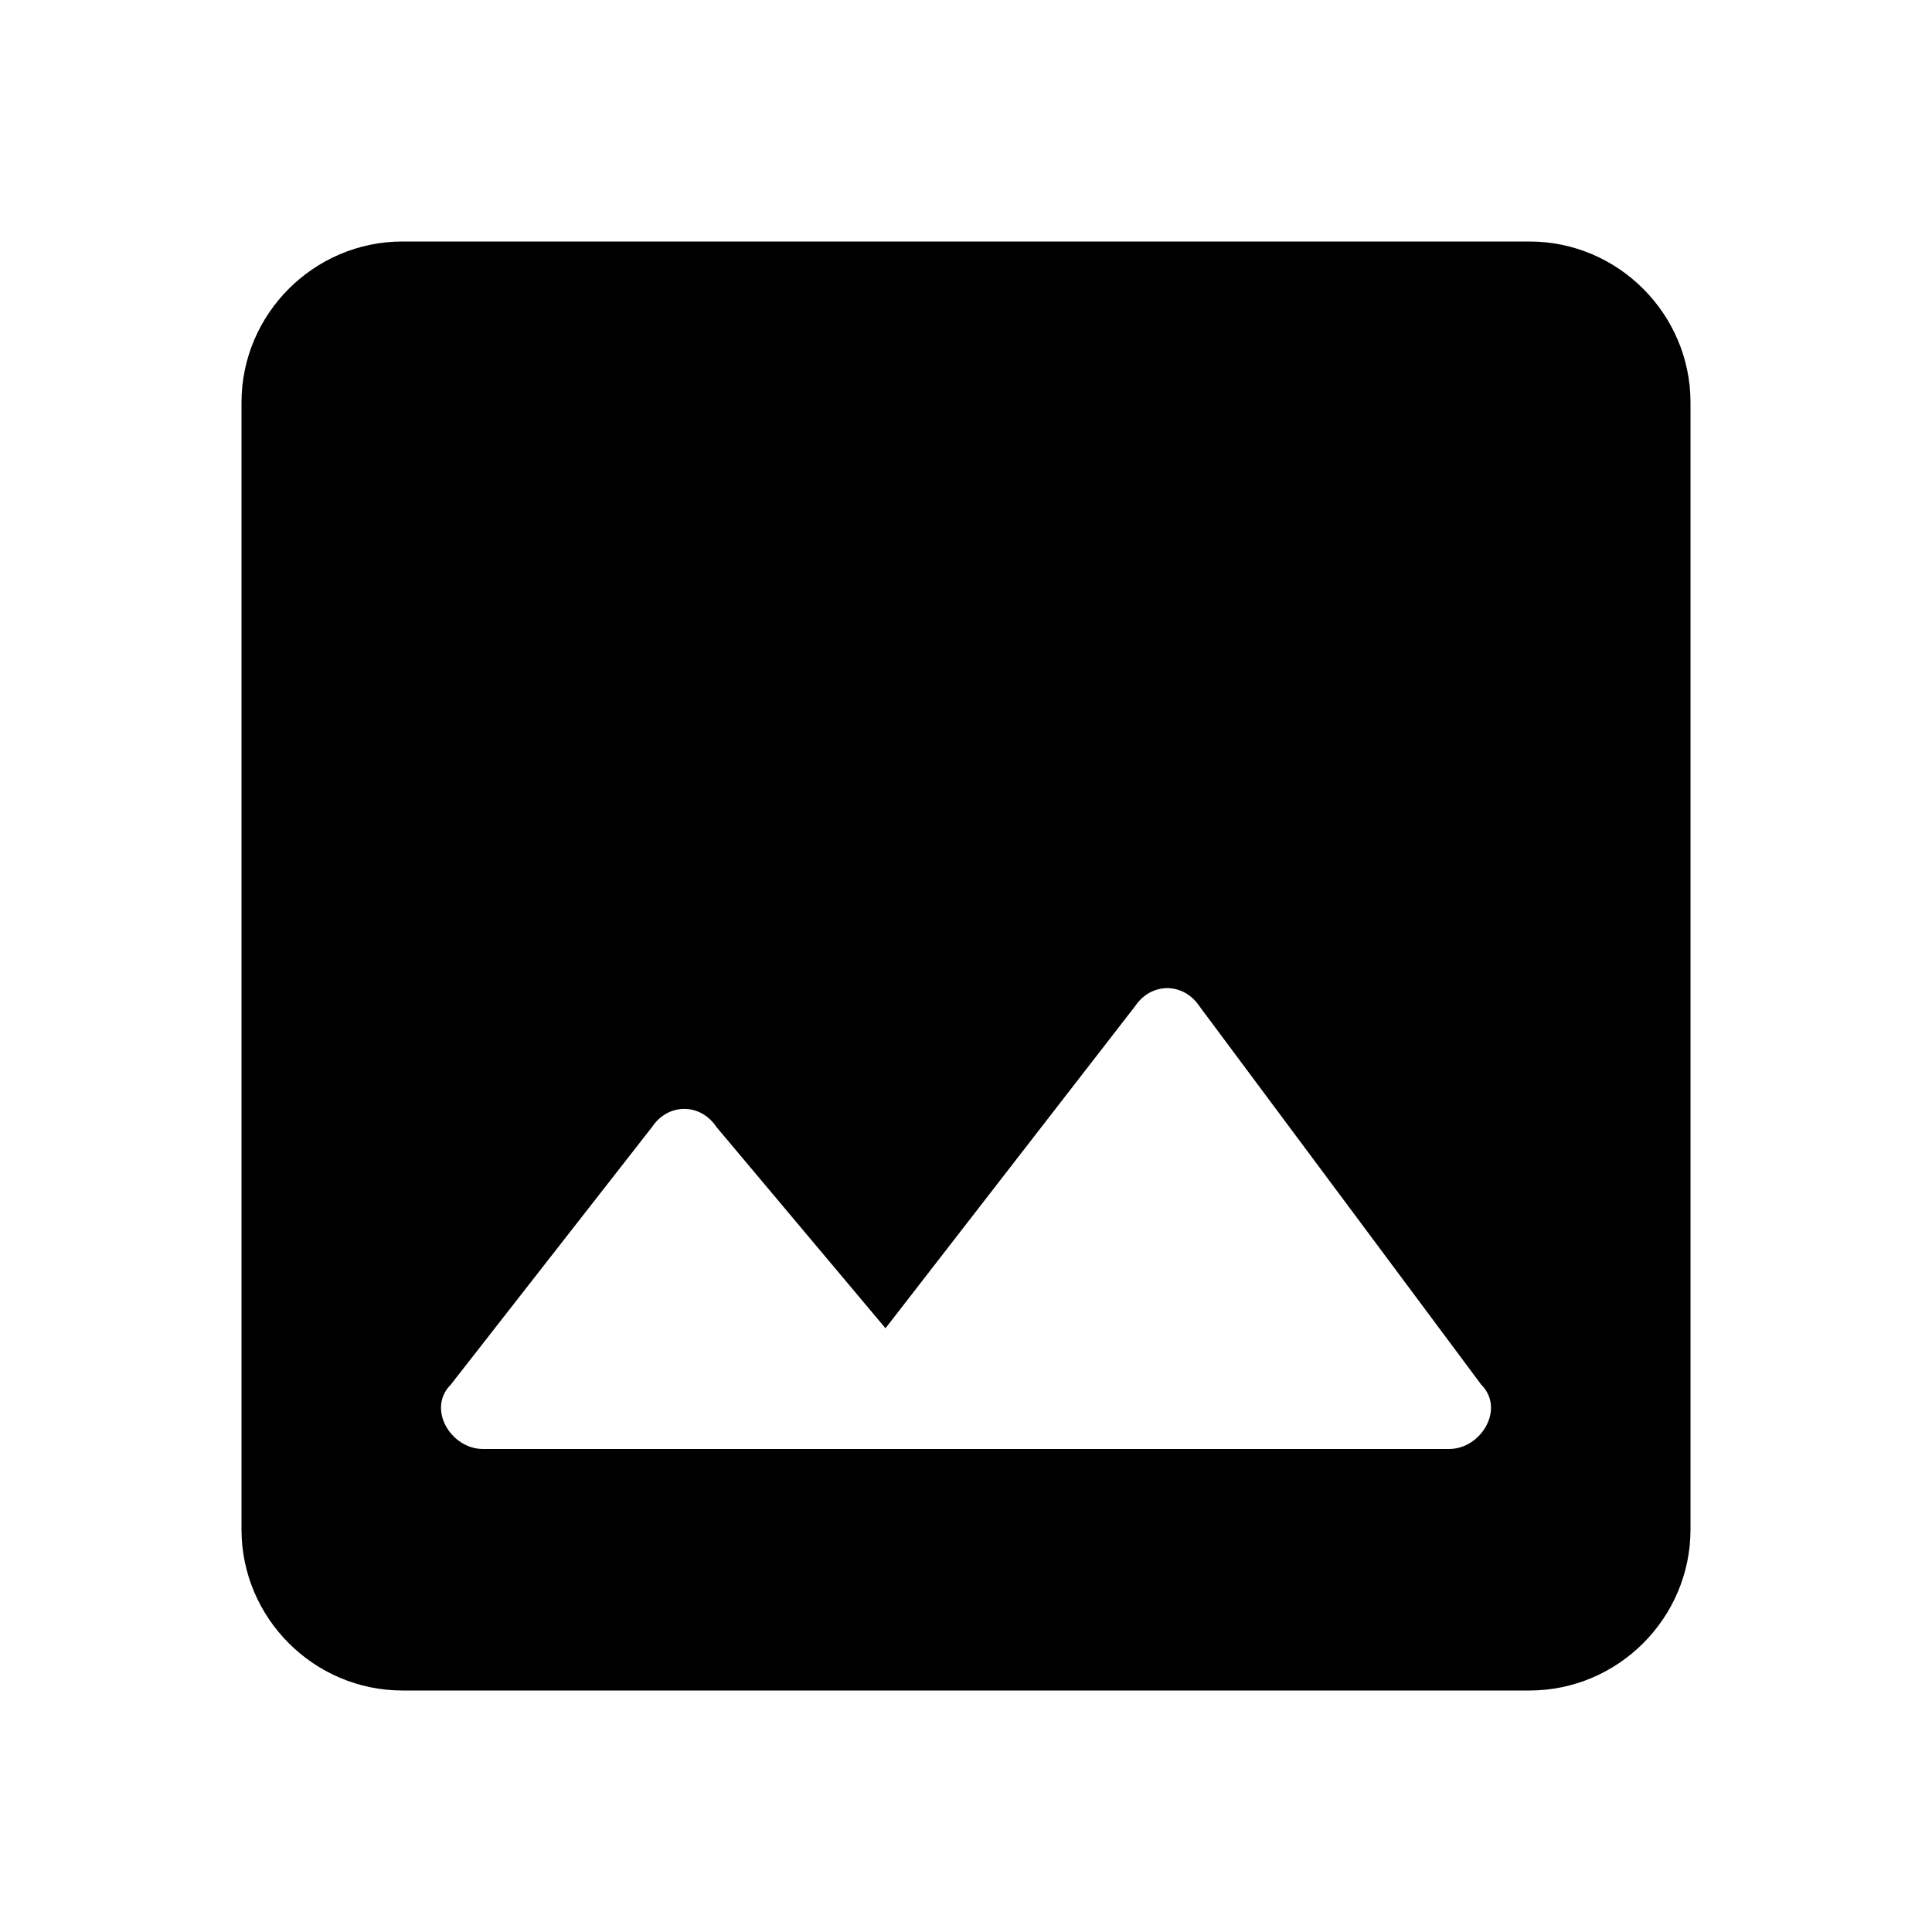
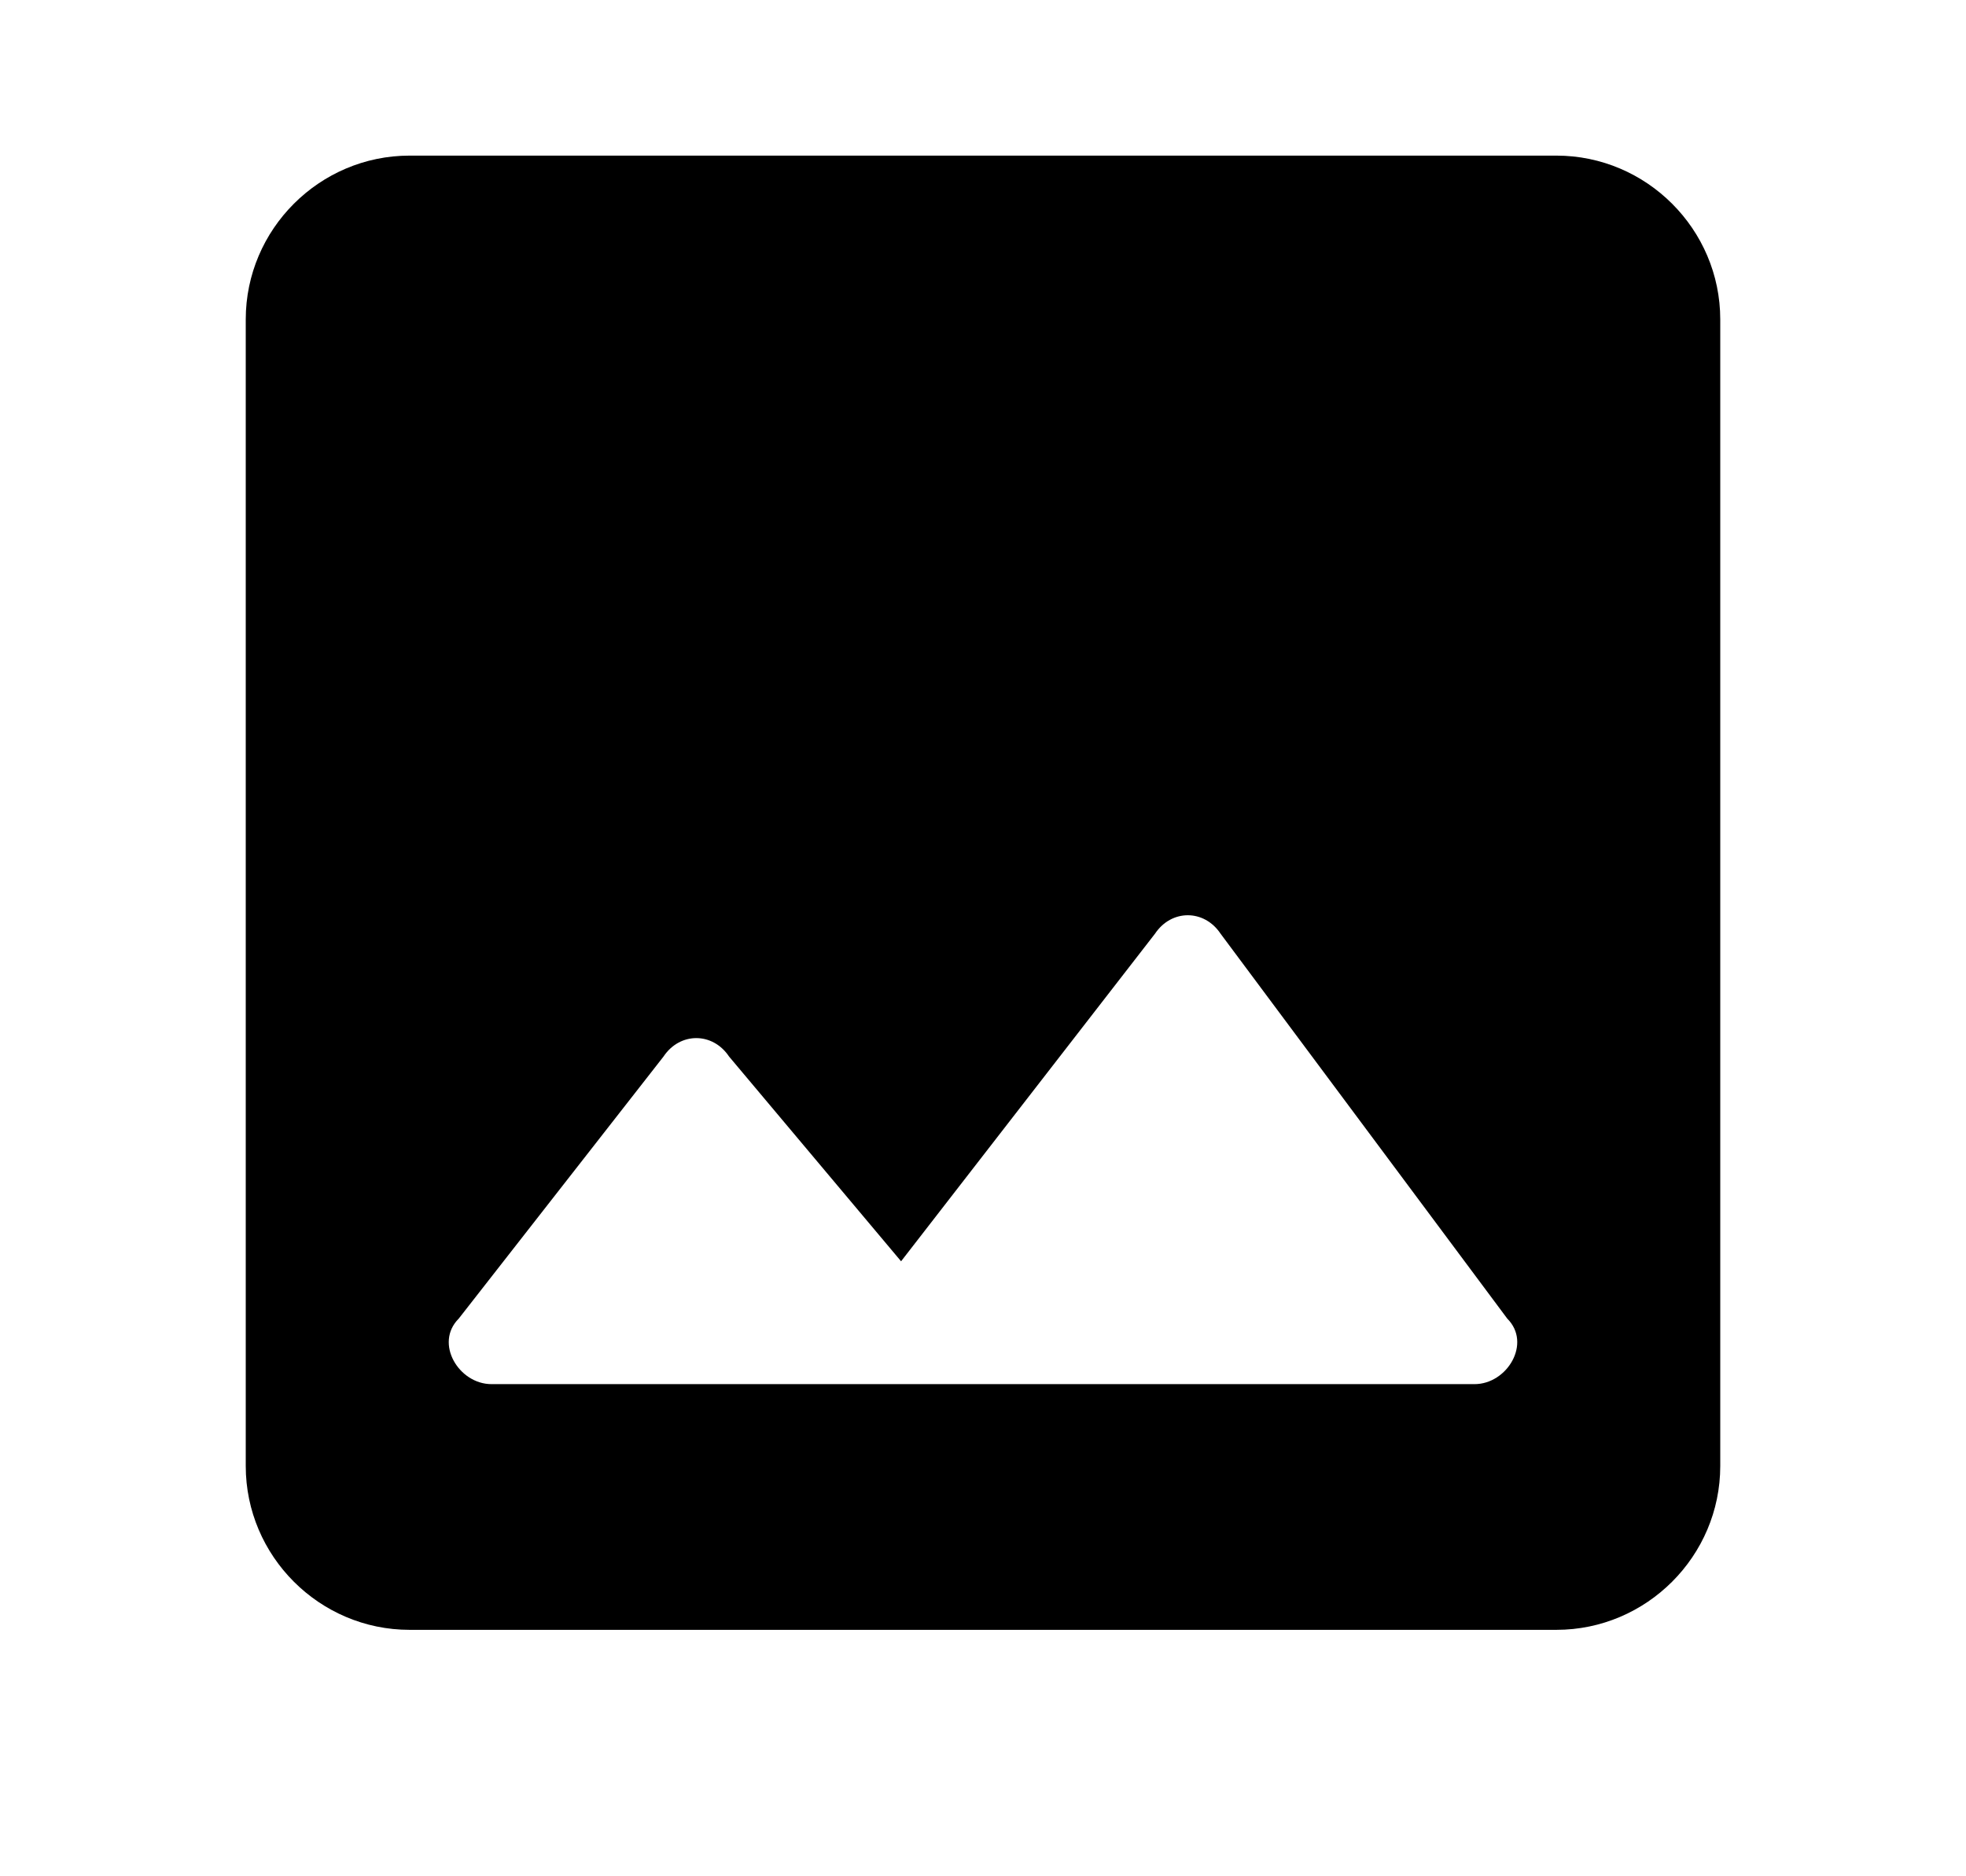
- <svg xmlns="http://www.w3.org/2000/svg" version="1.1" id="Layer_1" x="0px" y="0px" viewBox="0 0 24 24" style="enable-background:new 0 0 24 24;" xml:space="preserve">
+ <svg xmlns="http://www.w3.org/2000/svg" version="1.1" id="Layer_1" x="0px" y="0px" viewBox="0 0 24 22.9" style="enable-background:new 0 0 24 22.9;" xml:space="preserve">
  <style type="text/css">
	.st0{fill:none;}
</style>
-   <path class="st0" d="M0,0h24v24H0V0z" />
-   <path d="M21,19V5c0-1.1-0.9-2-2-2H5C3.9,3,3,3.9,3,5v14c0,1.1,0.9,2,2,2h14C20.1,21,21,20.1,21,19z M8.9,14l2.1,2.5l3.1-4  c0.2-0.3,0.6-0.3,0.8,0l3.5,4.7c0.3,0.3,0,0.8-0.4,0.8H6c-0.4,0-0.7-0.5-0.4-0.8L8.1,14C8.3,13.7,8.7,13.7,8.9,14z" />
+   <path class="st0" d="M0-1.1h24v24H0V-1.1z" />
+   <path d="M21,17.9v-14c0-1.1-0.9-2-2-2H5c-1.1,0-2,0.9-2,2v14c0,1.1,0.9,2,2,2h14C20.1,19.9,21,19,21,17.9z M8.9,12.9l2.1,2.5l3.1-4  c0.2-0.3,0.6-0.3,0.8,0l3.5,4.7c0.3,0.3,0,0.8-0.4,0.8H6c-0.4,0-0.7-0.5-0.4-0.8l2.5-3.2C8.3,12.6,8.7,12.6,8.9,12.9z" />
</svg>
